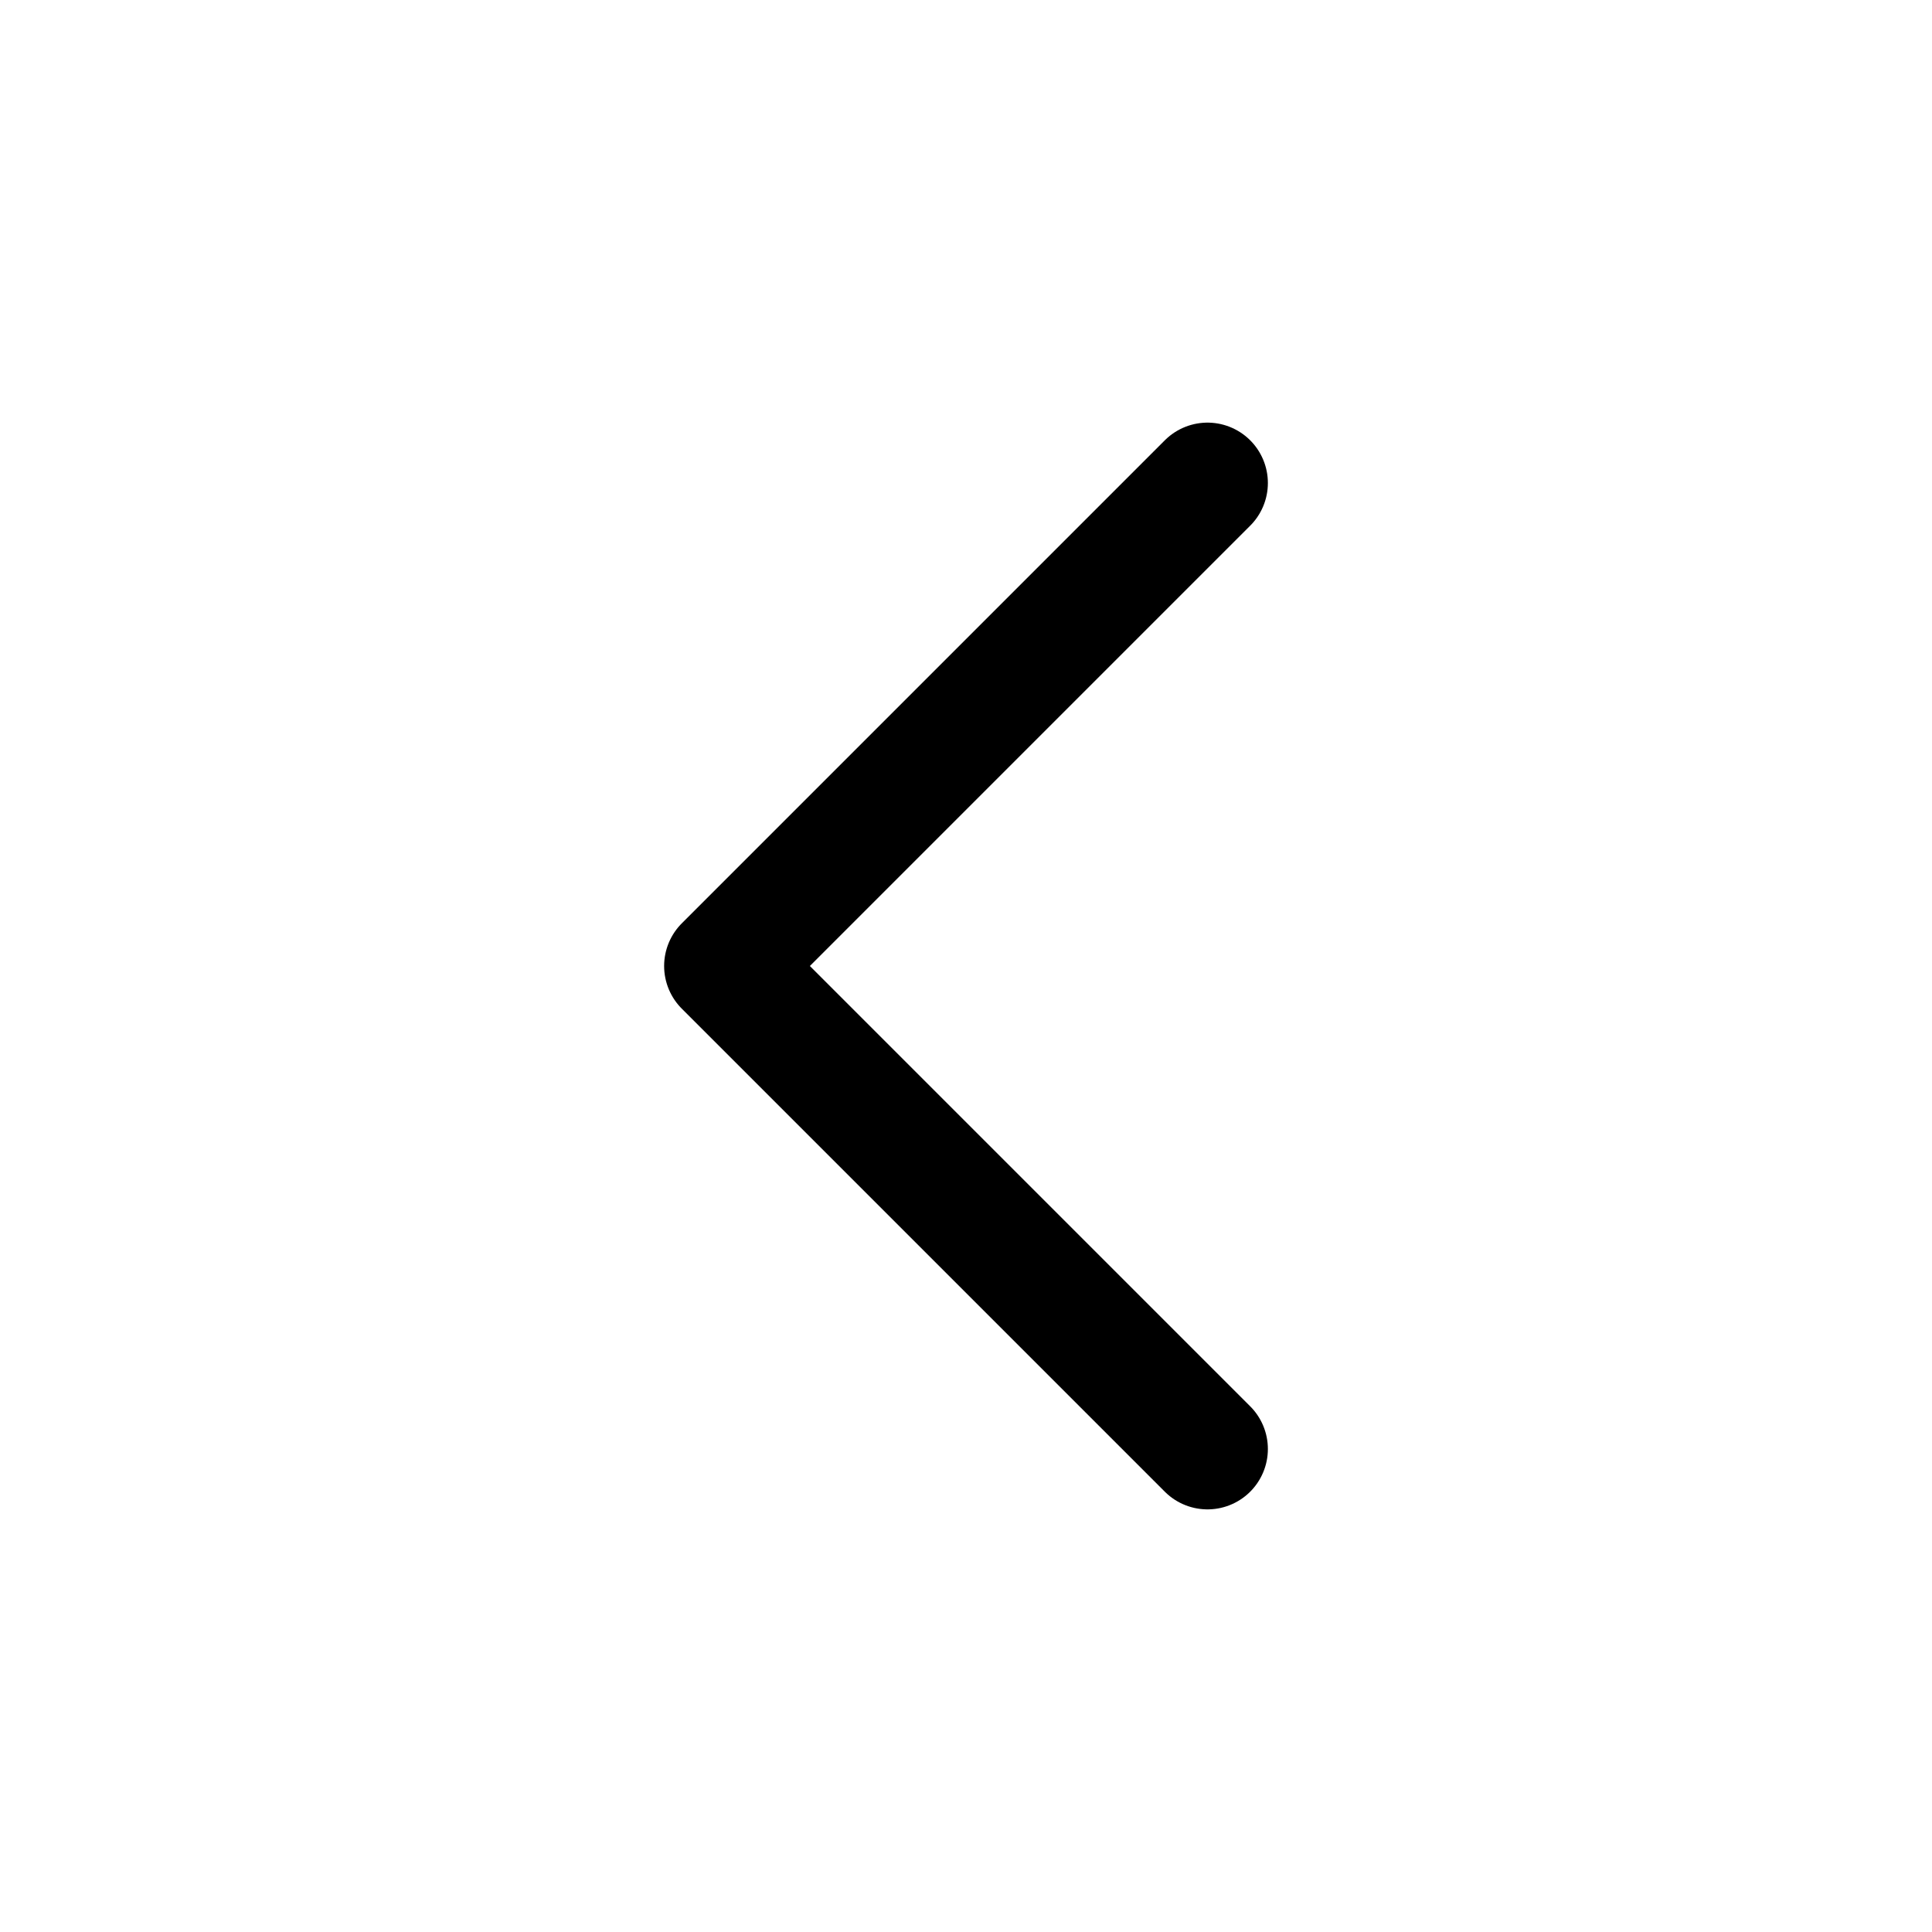
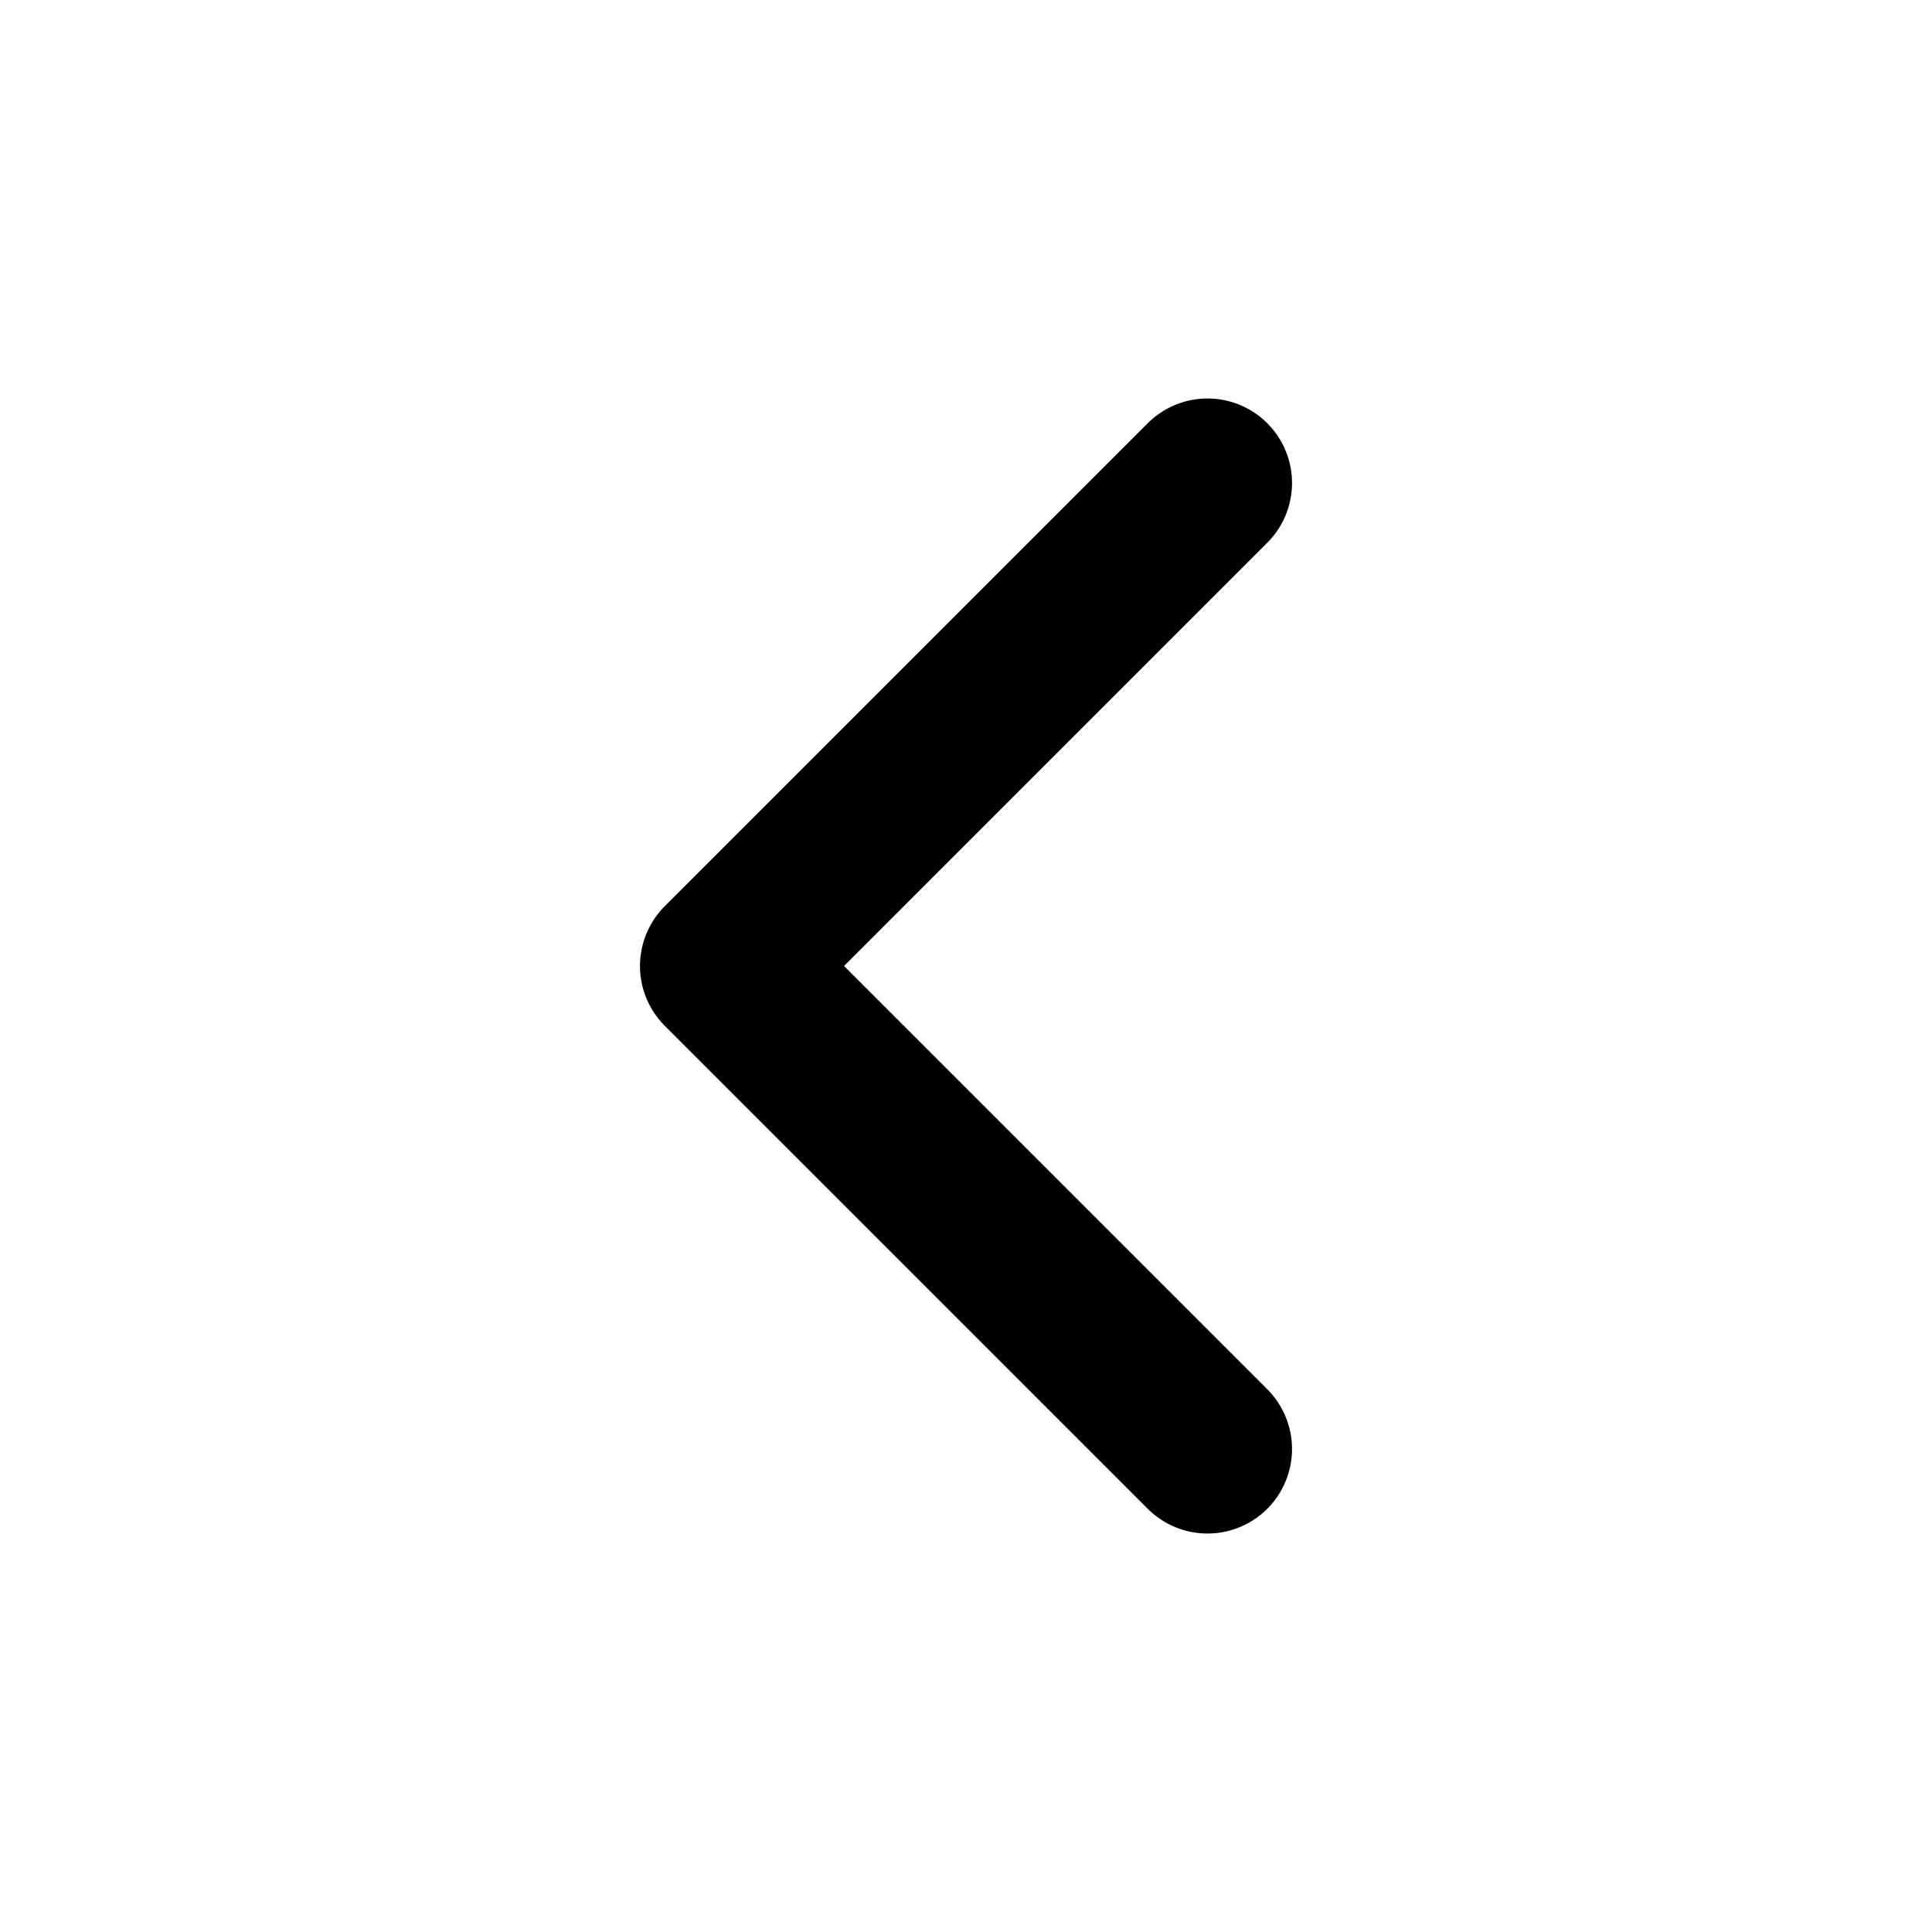
<svg xmlns="http://www.w3.org/2000/svg" width="24px" height="24px" stroke-width="1.5" viewBox="0 0 24 24" fill="none" color="#000000">
-   <path d="M15 6L9 12L15 18" stroke="#000000" stroke-width="1.5" stroke-linecap="round" stroke-linejoin="round" />
+   <path d="M15 6L9 12L15 18" stroke="#000000" stroke-width="2.1" stroke-linecap="round" stroke-linejoin="round" />
</svg>
